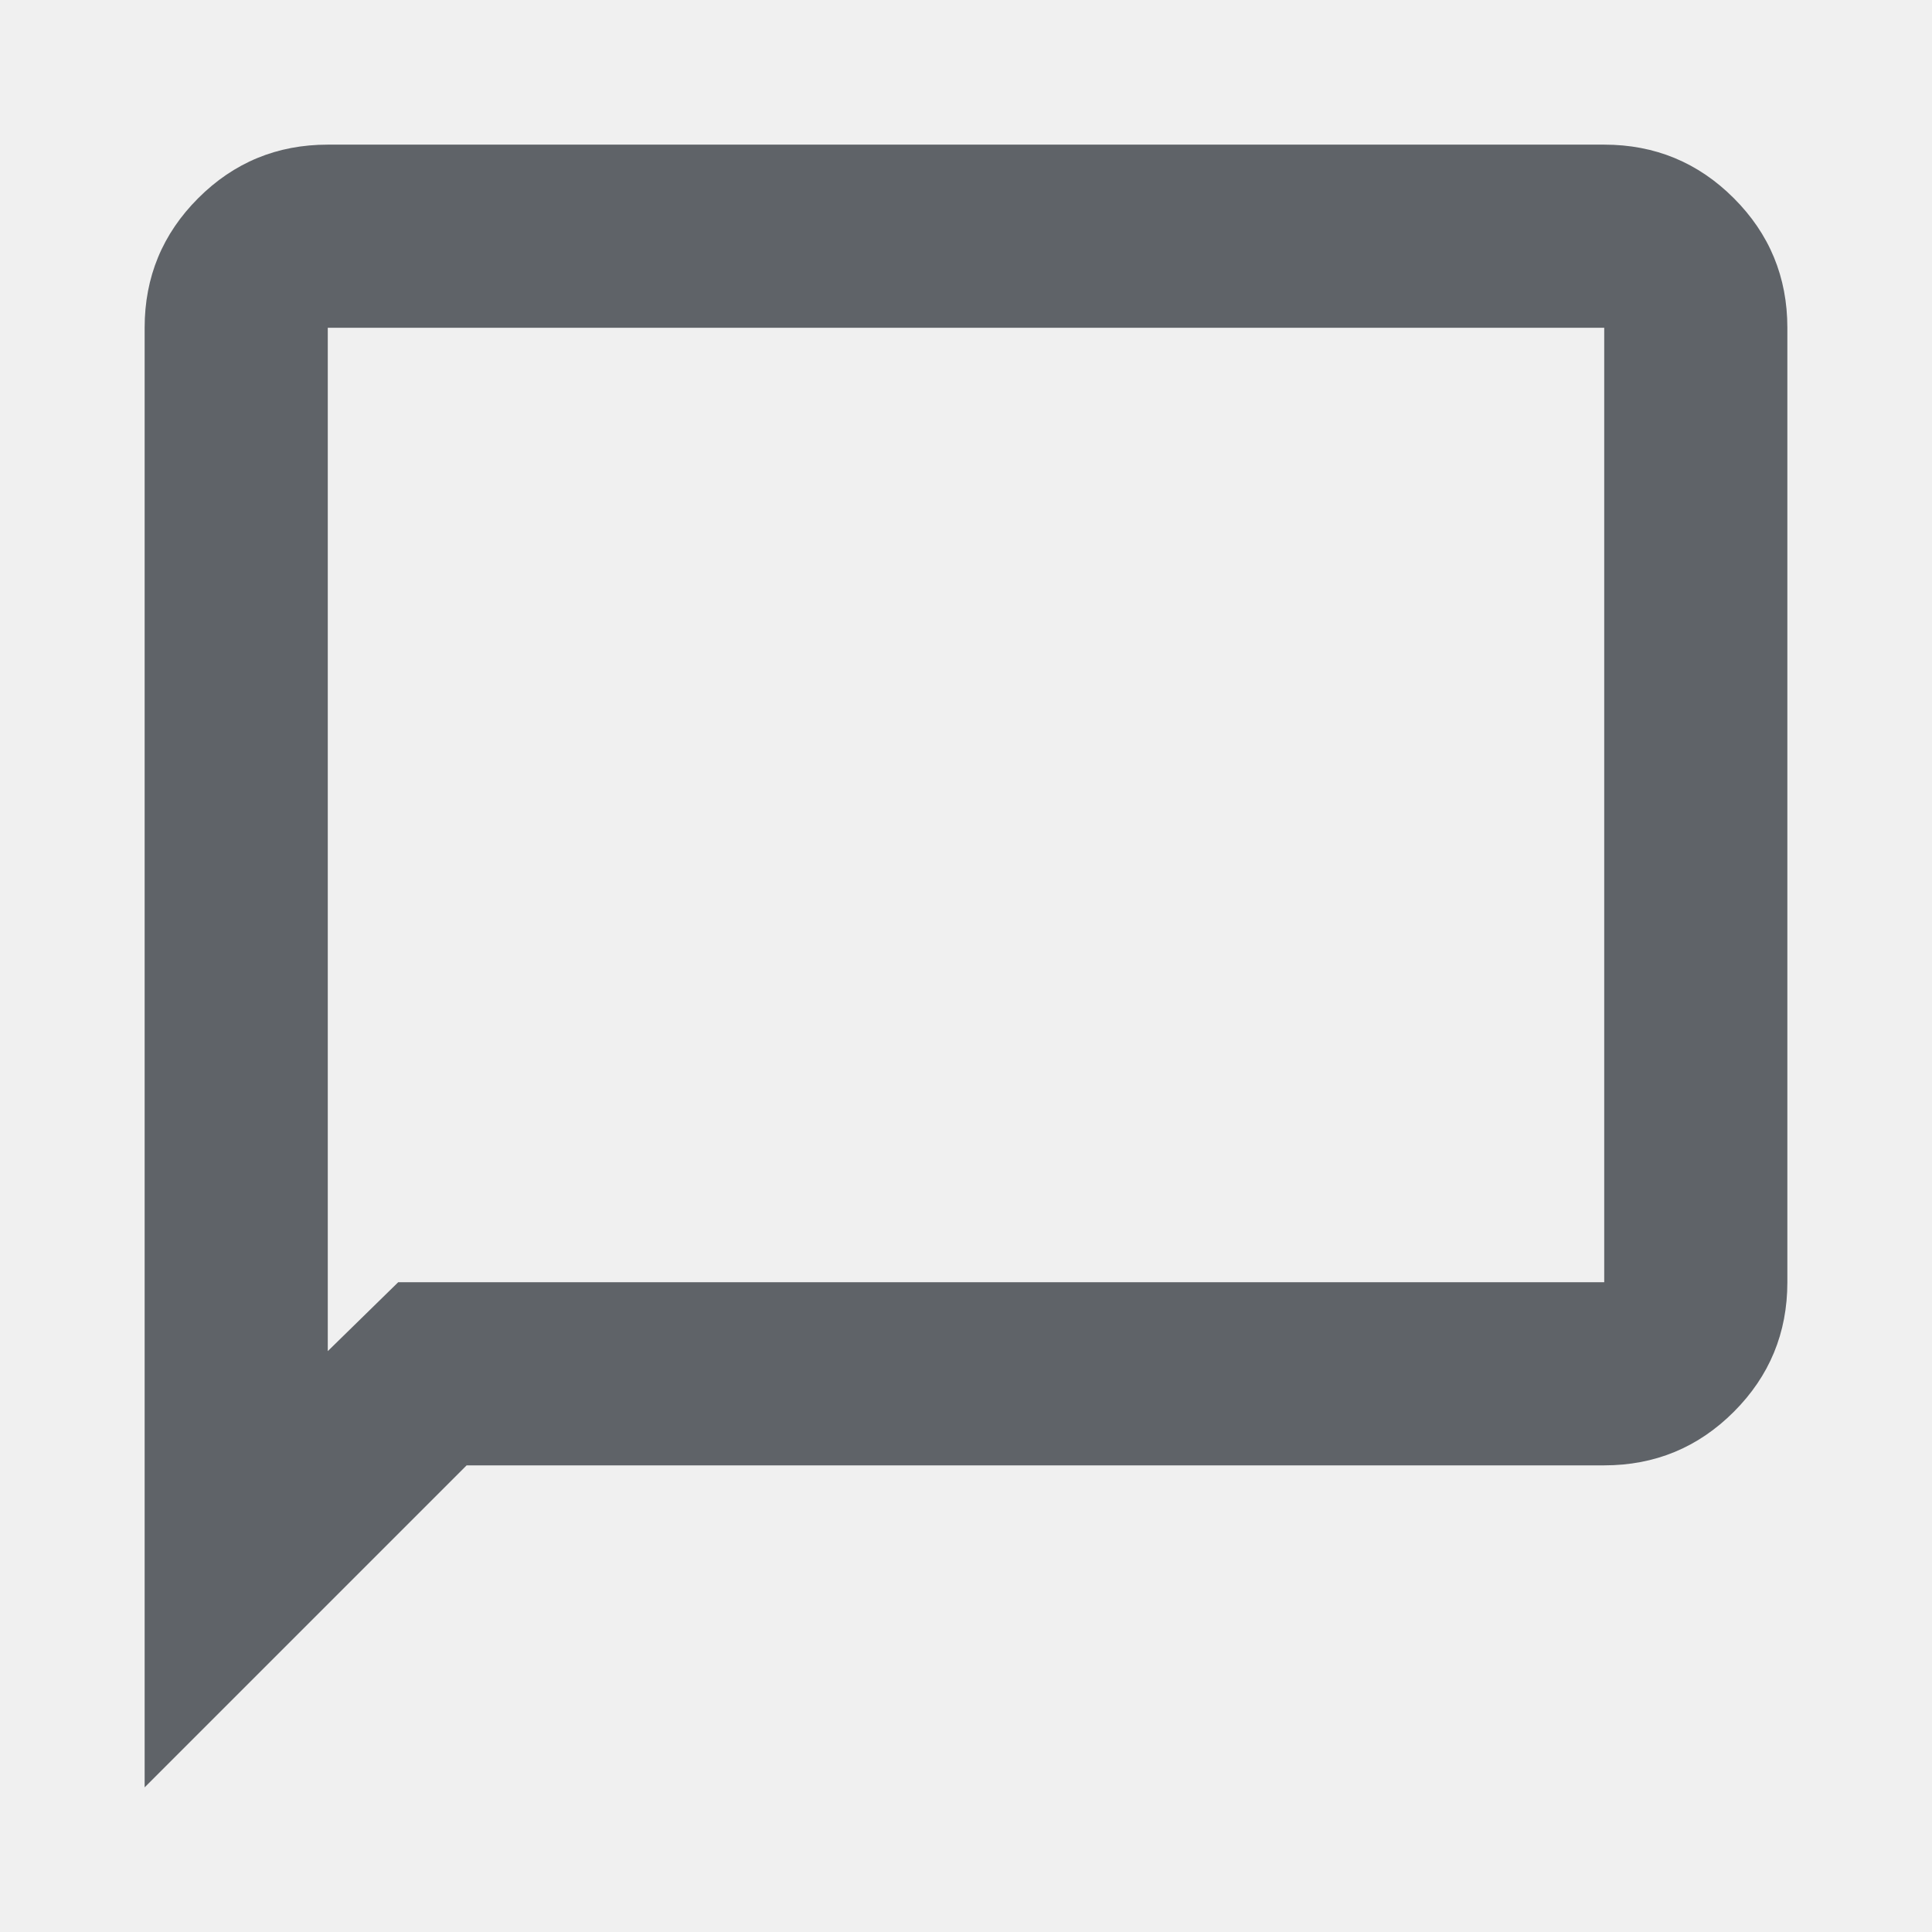
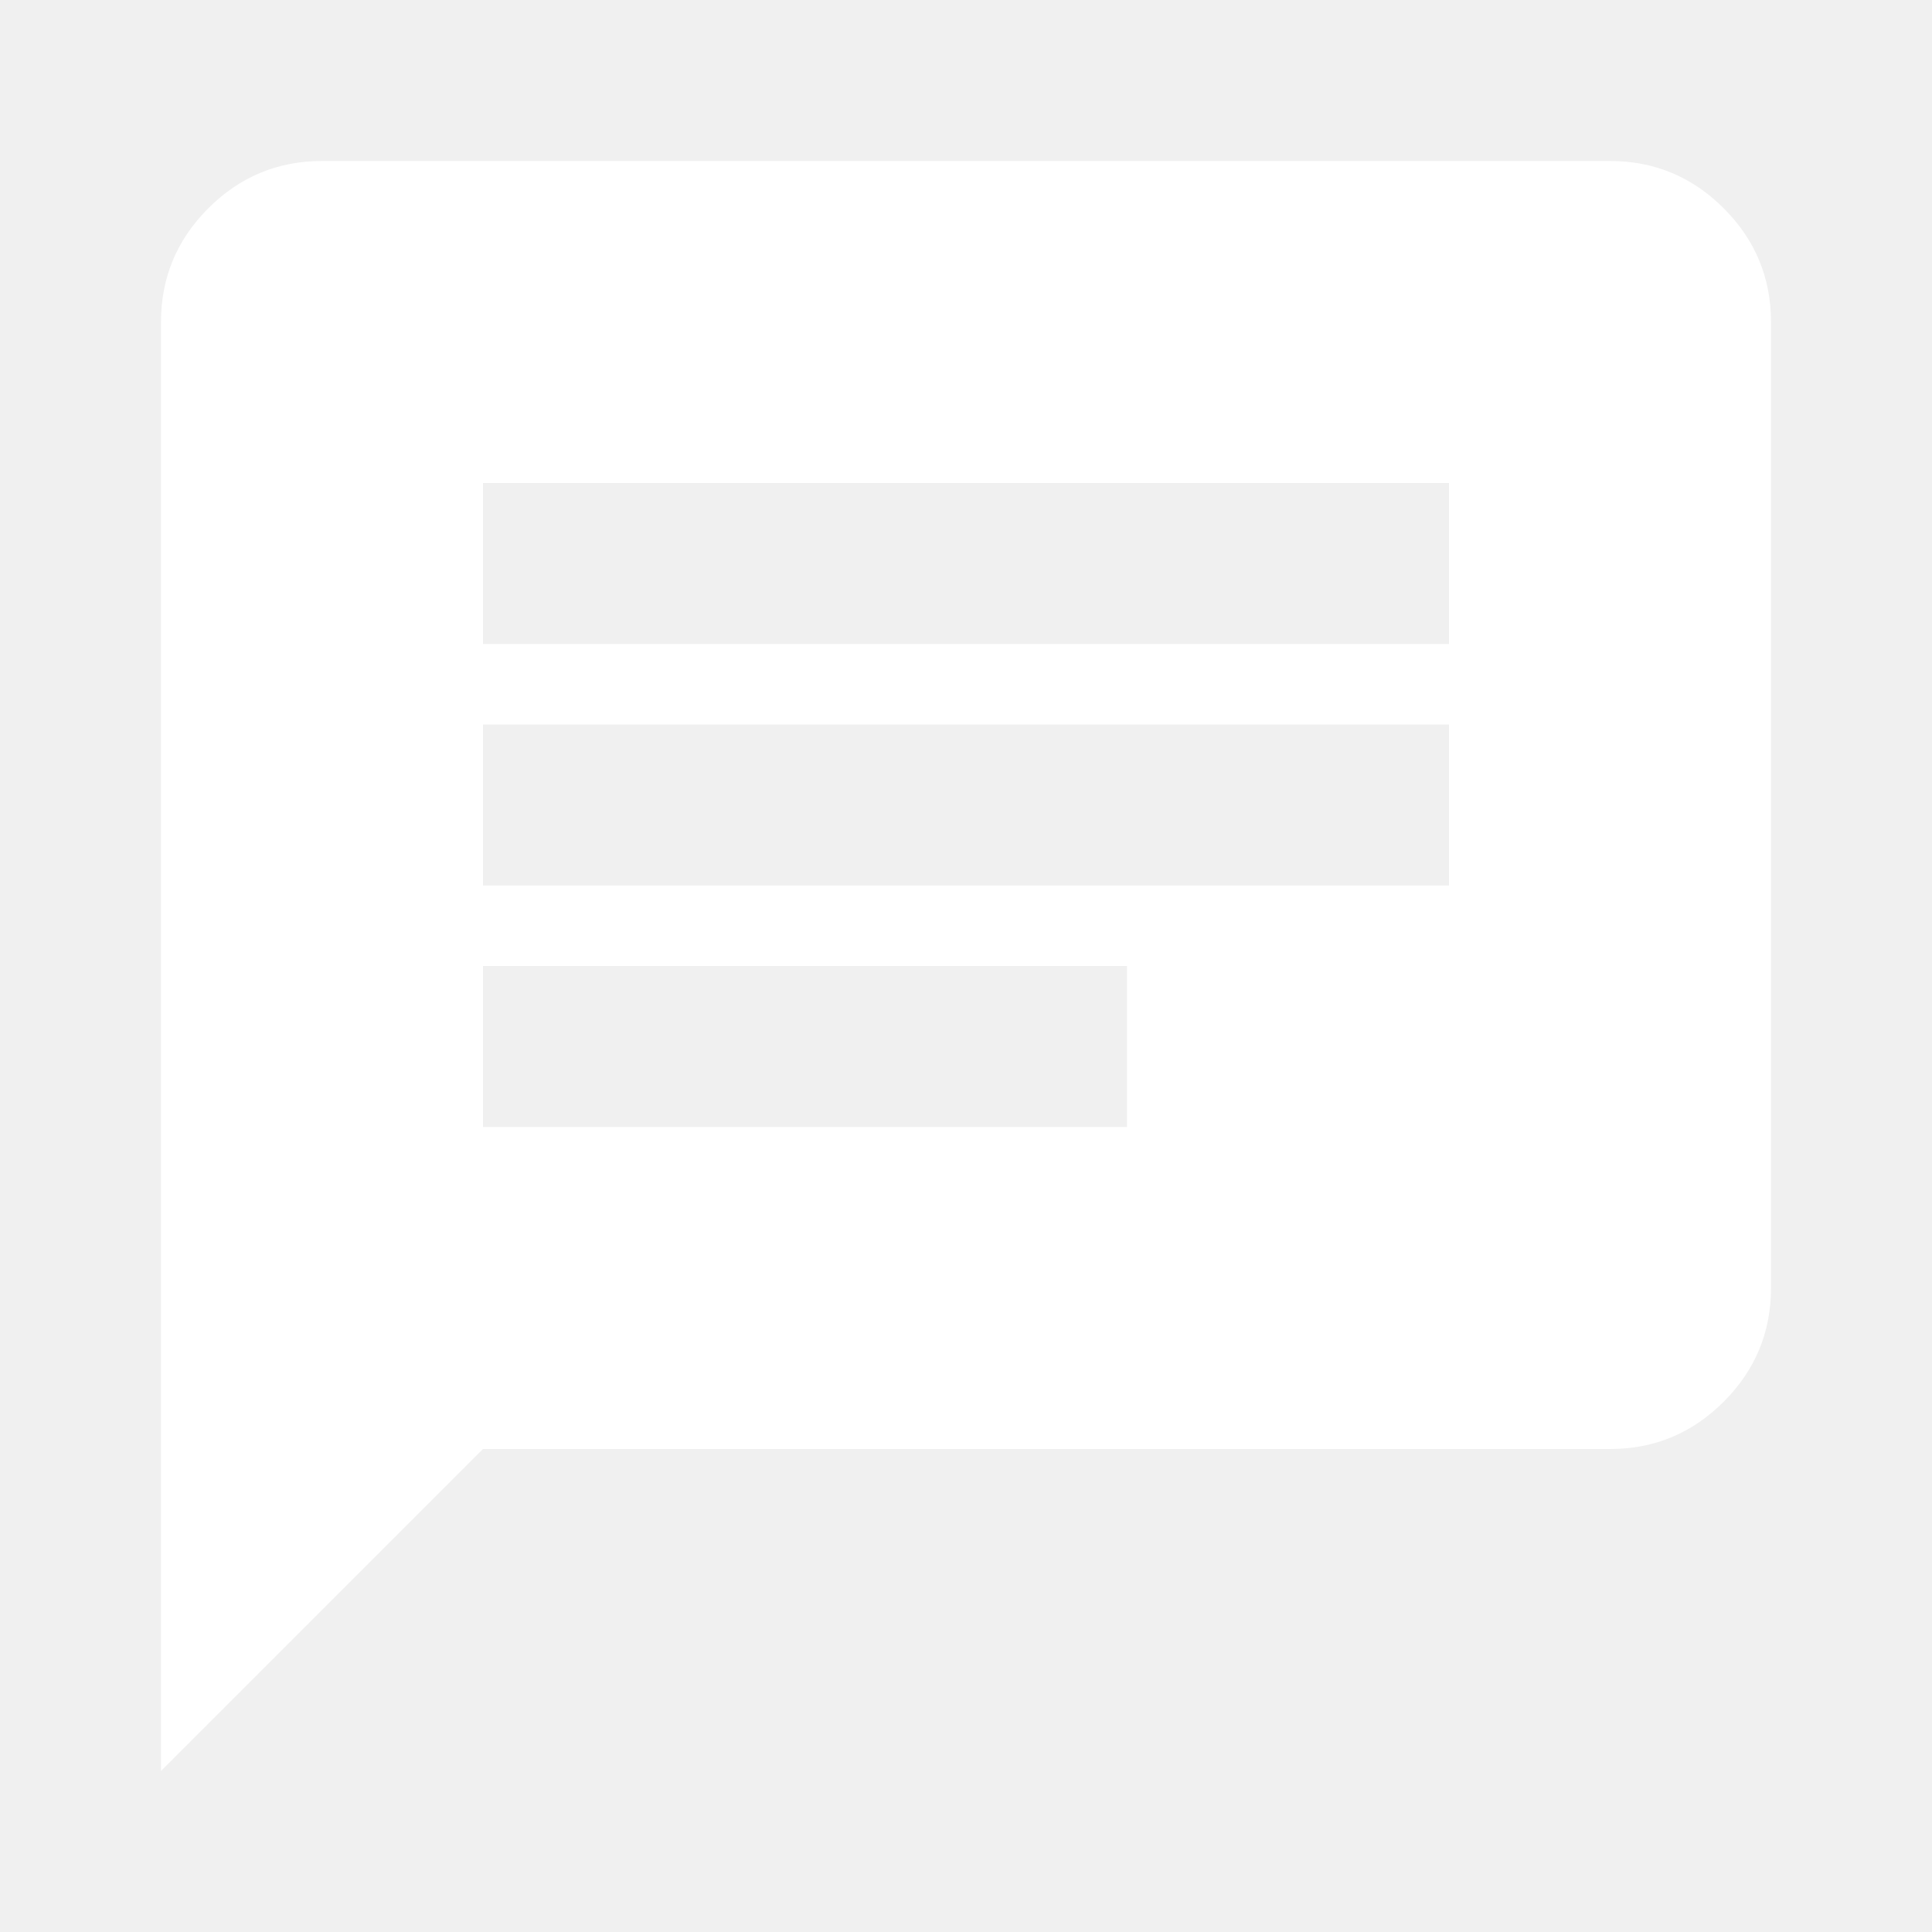
- <svg xmlns="http://www.w3.org/2000/svg" height="24px" viewBox="0 -960 960 960" width="24px" fill="#5f6368">
-   <path d="M71.87-71.87v-725.26q0-37.78 26.61-64.39t64.39-26.61h634.26q37.78 0 64.39 26.61t26.61 64.39v474.26q0 37.78-26.61 64.39t-64.39 26.61H231.87l-160 160Zm126-251h599.26v-474.26H162.87v508.5l35-34.24Zm-35 0v-474.26 474.26Z" />
+ <svg xmlns="http://www.w3.org/2000/svg" height="24px" viewBox="0 -960 960 960" width="24px" fill="#FFFFFF">
+   <path d="M80-80v-720q0-33 23.5-56.5T160-880h640q33 0 56.5 23.5T880-800v480q0 33-23.5 56.5T800-240H240L80-80Zm160-320h320v-80H240v80Zm0-120h480v-80H240v80Zm0-120h480v-80H240v80Z" />
</svg>
